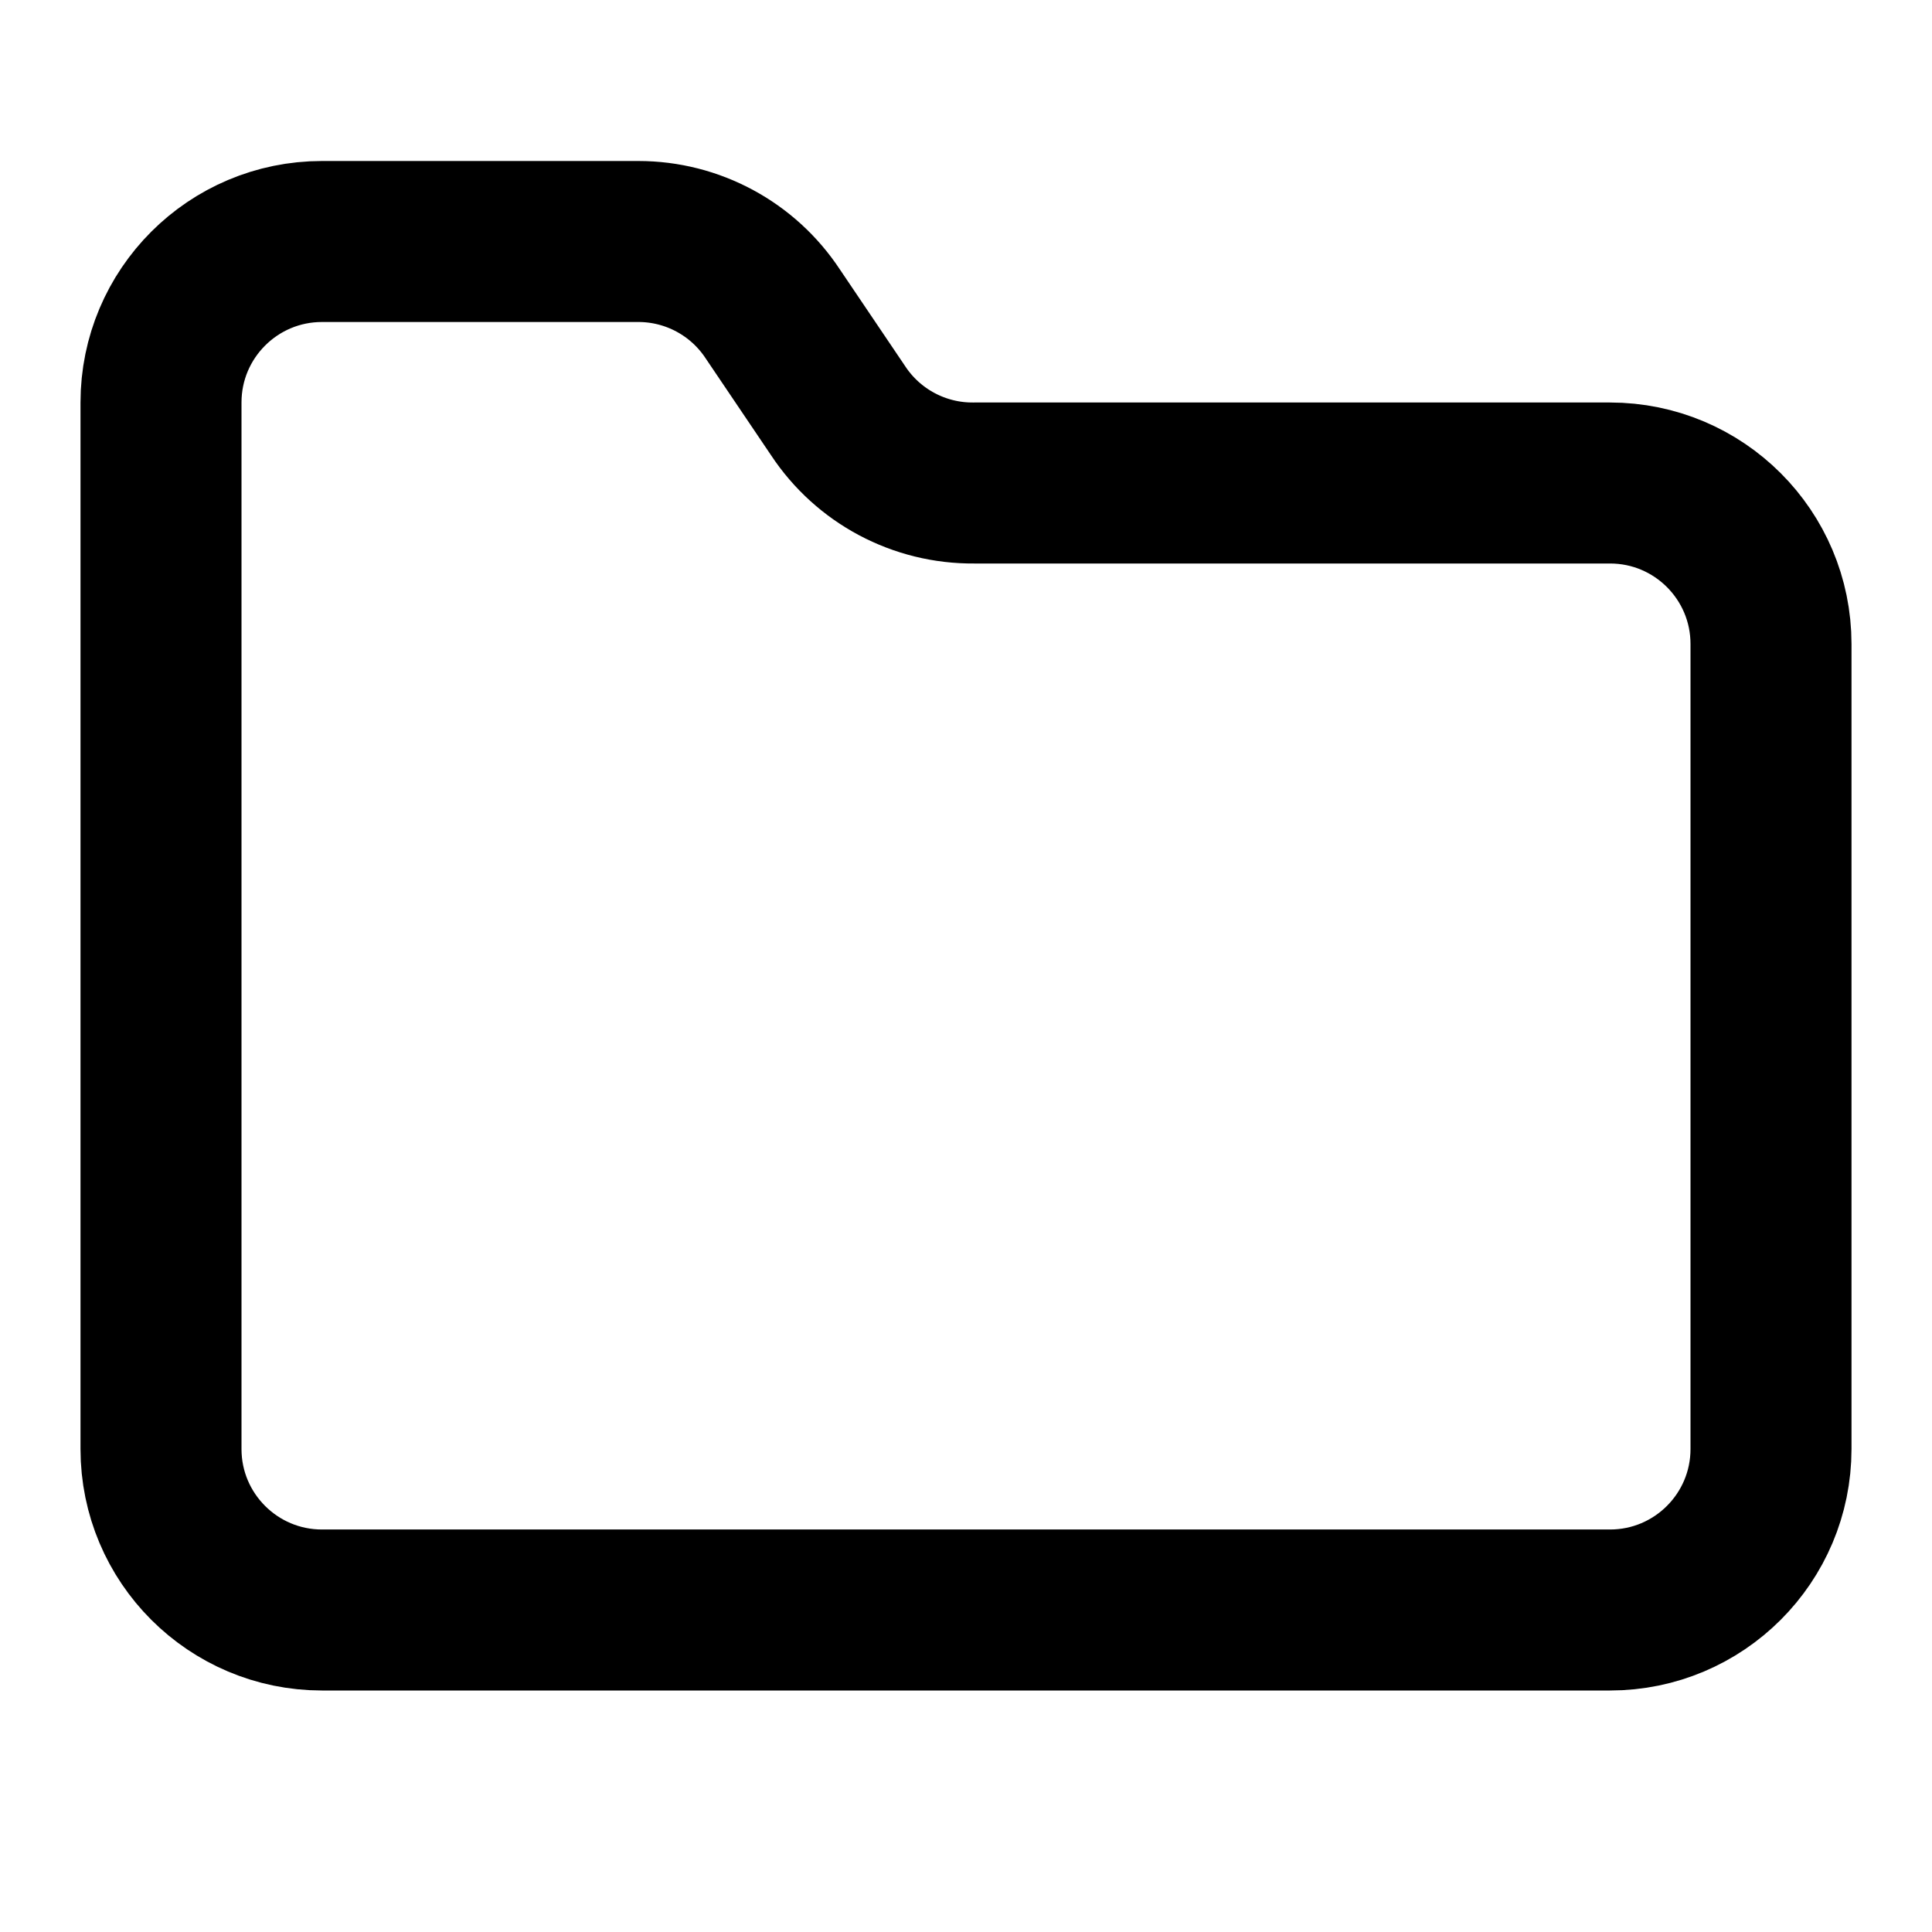
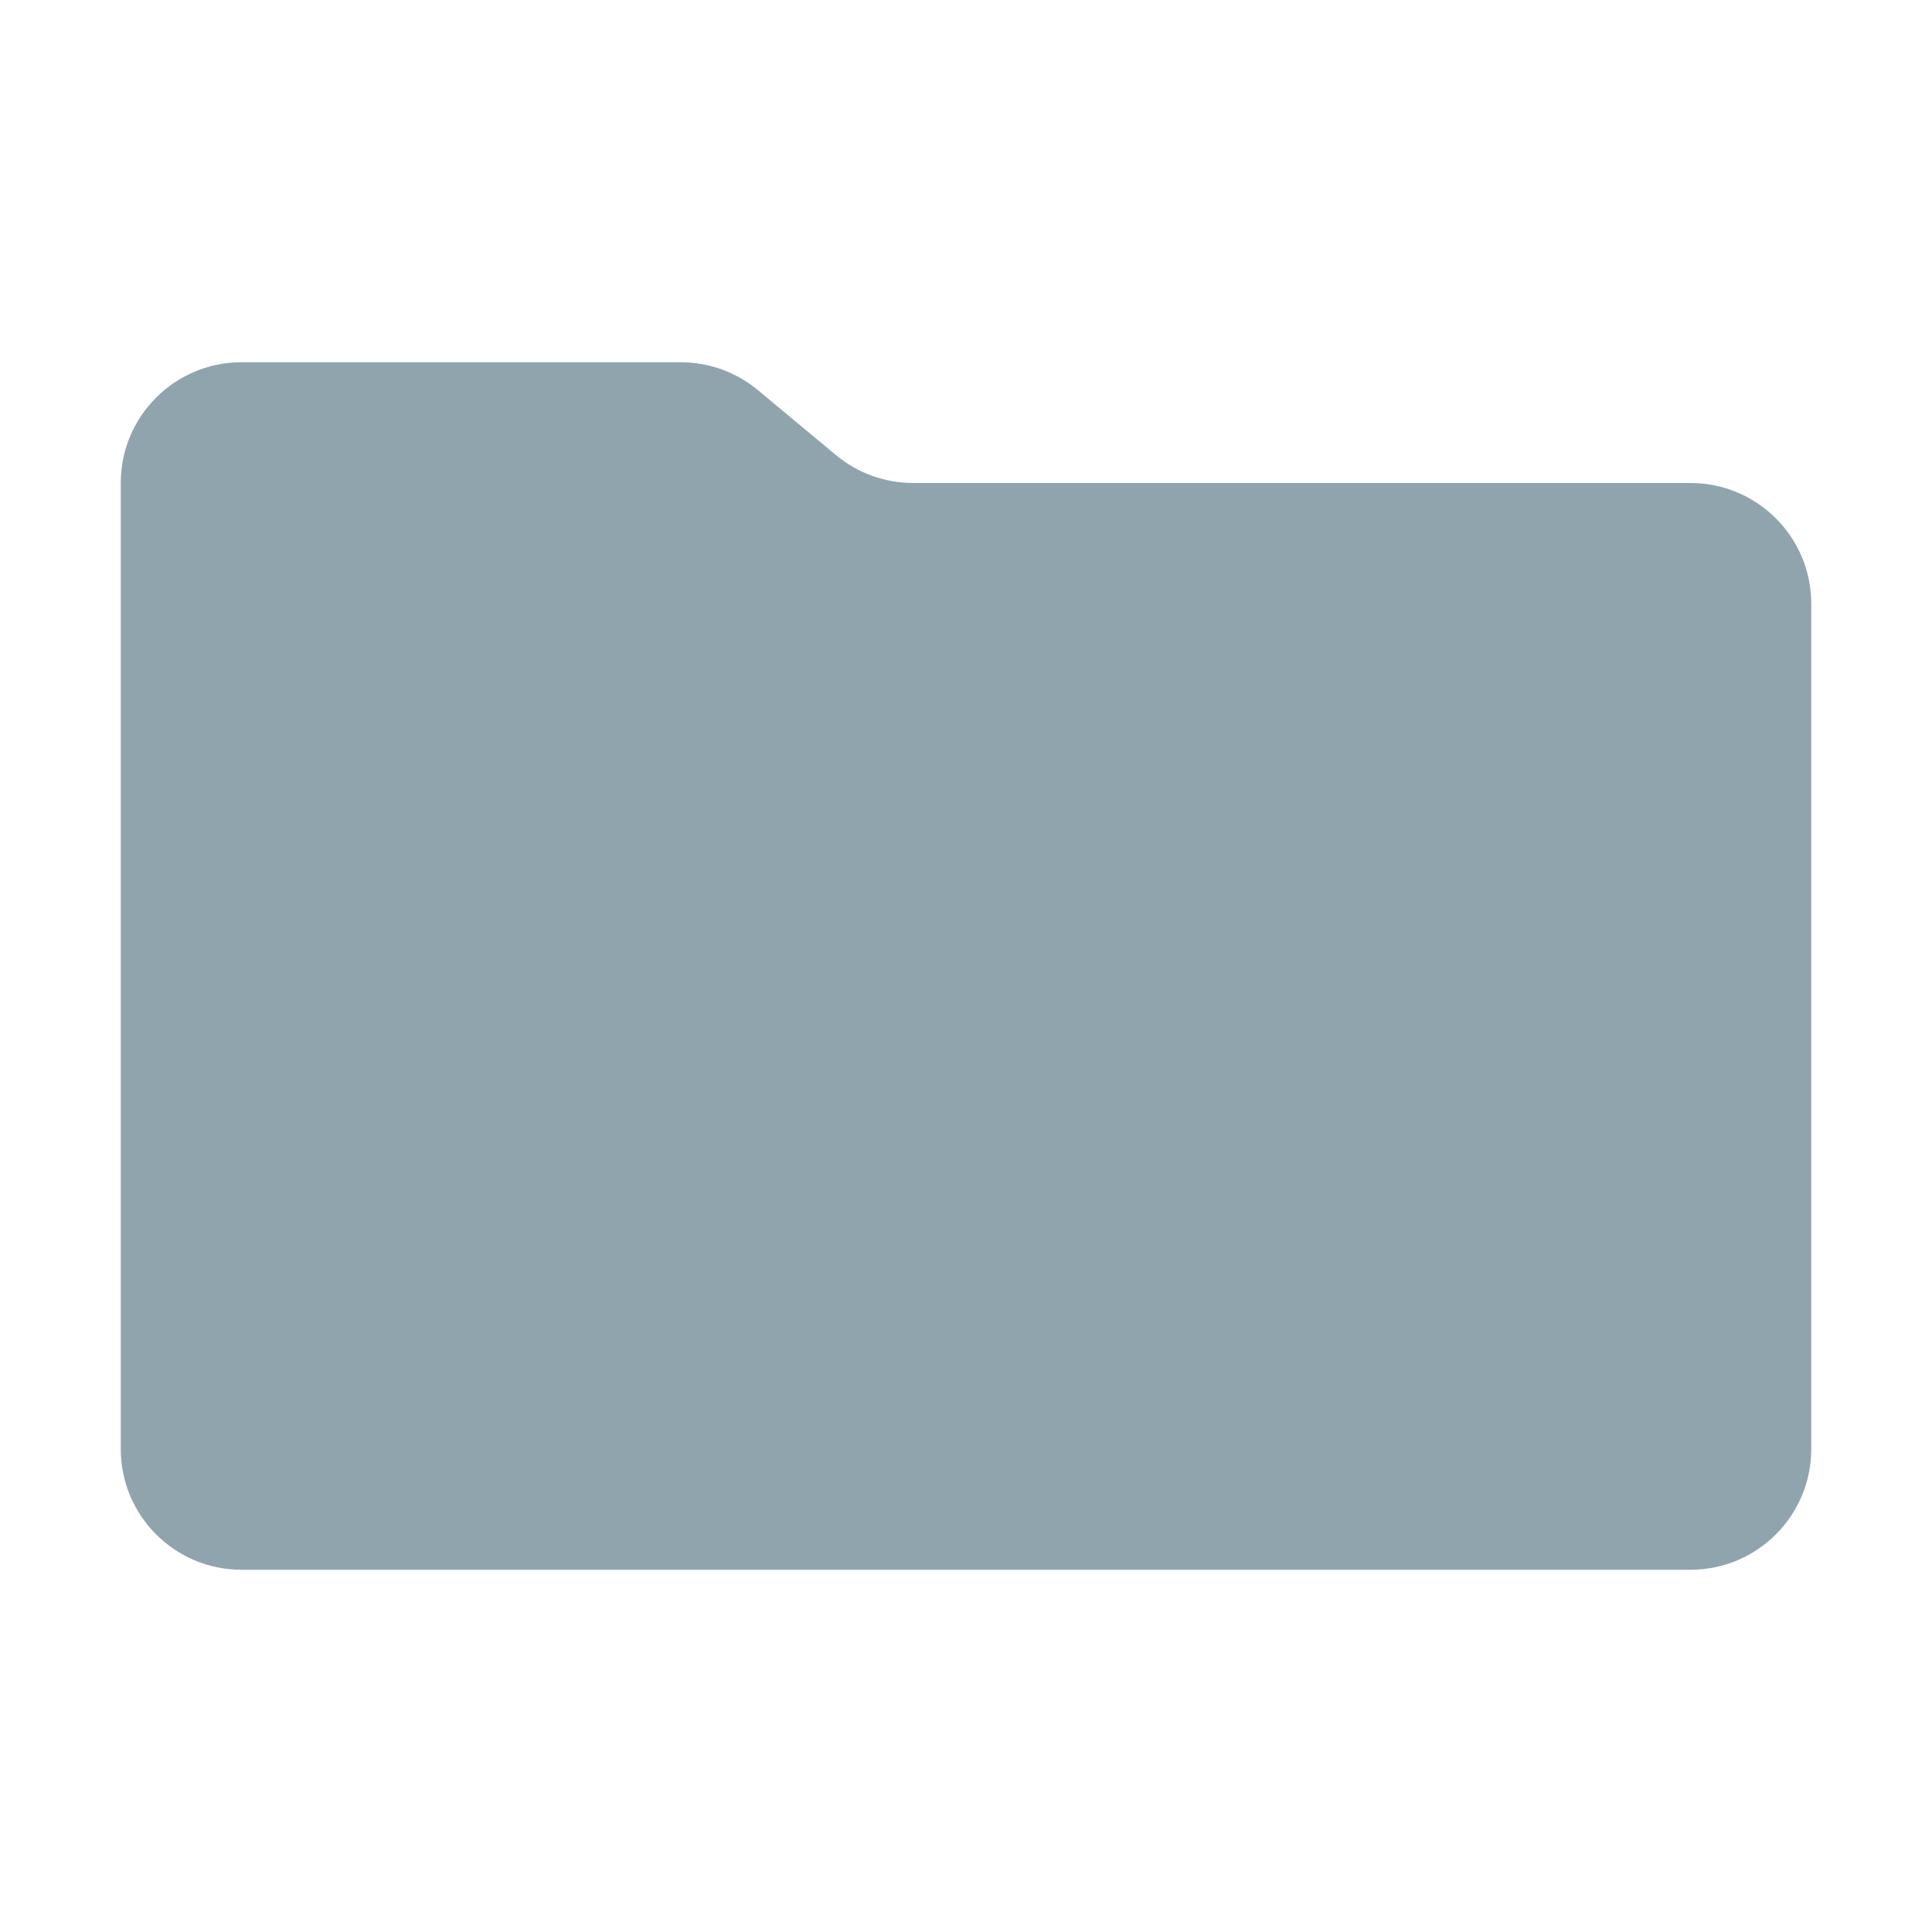
- <svg xmlns="http://www.w3.org/2000/svg" width="24" height="24" viewBox="0 0 24 24" fill="none" stroke="currentColor" stroke-width="2" stroke-linecap="round" stroke-linejoin="round">
-   <path d="M20 20a2 2 0 0 0 2-2V8a2 2 0 0 0-2-2h-7.9a2 2 0 0 1-1.69-.9L9.6 3.9A2 2 0 0 0 7.93 3H4a2 2 0 0 0-2 2v13a2 2 0 0 0 2 2Z" />
+ <svg xmlns="http://www.w3.org/2000/svg" viewBox="0 0 16 16">
+   <path fill="#90a4ae" d="m6.922 3.768-.644-.536A1 1 0 0 0 5.638 3H2a1 1 0 0 0-1 1v8a1 1 0 0 0 1 1h12a1 1 0 0 0 1-1V5a1 1 0 0 0-1-1H7.562a1 1 0 0 1-.64-.232" />
</svg>
